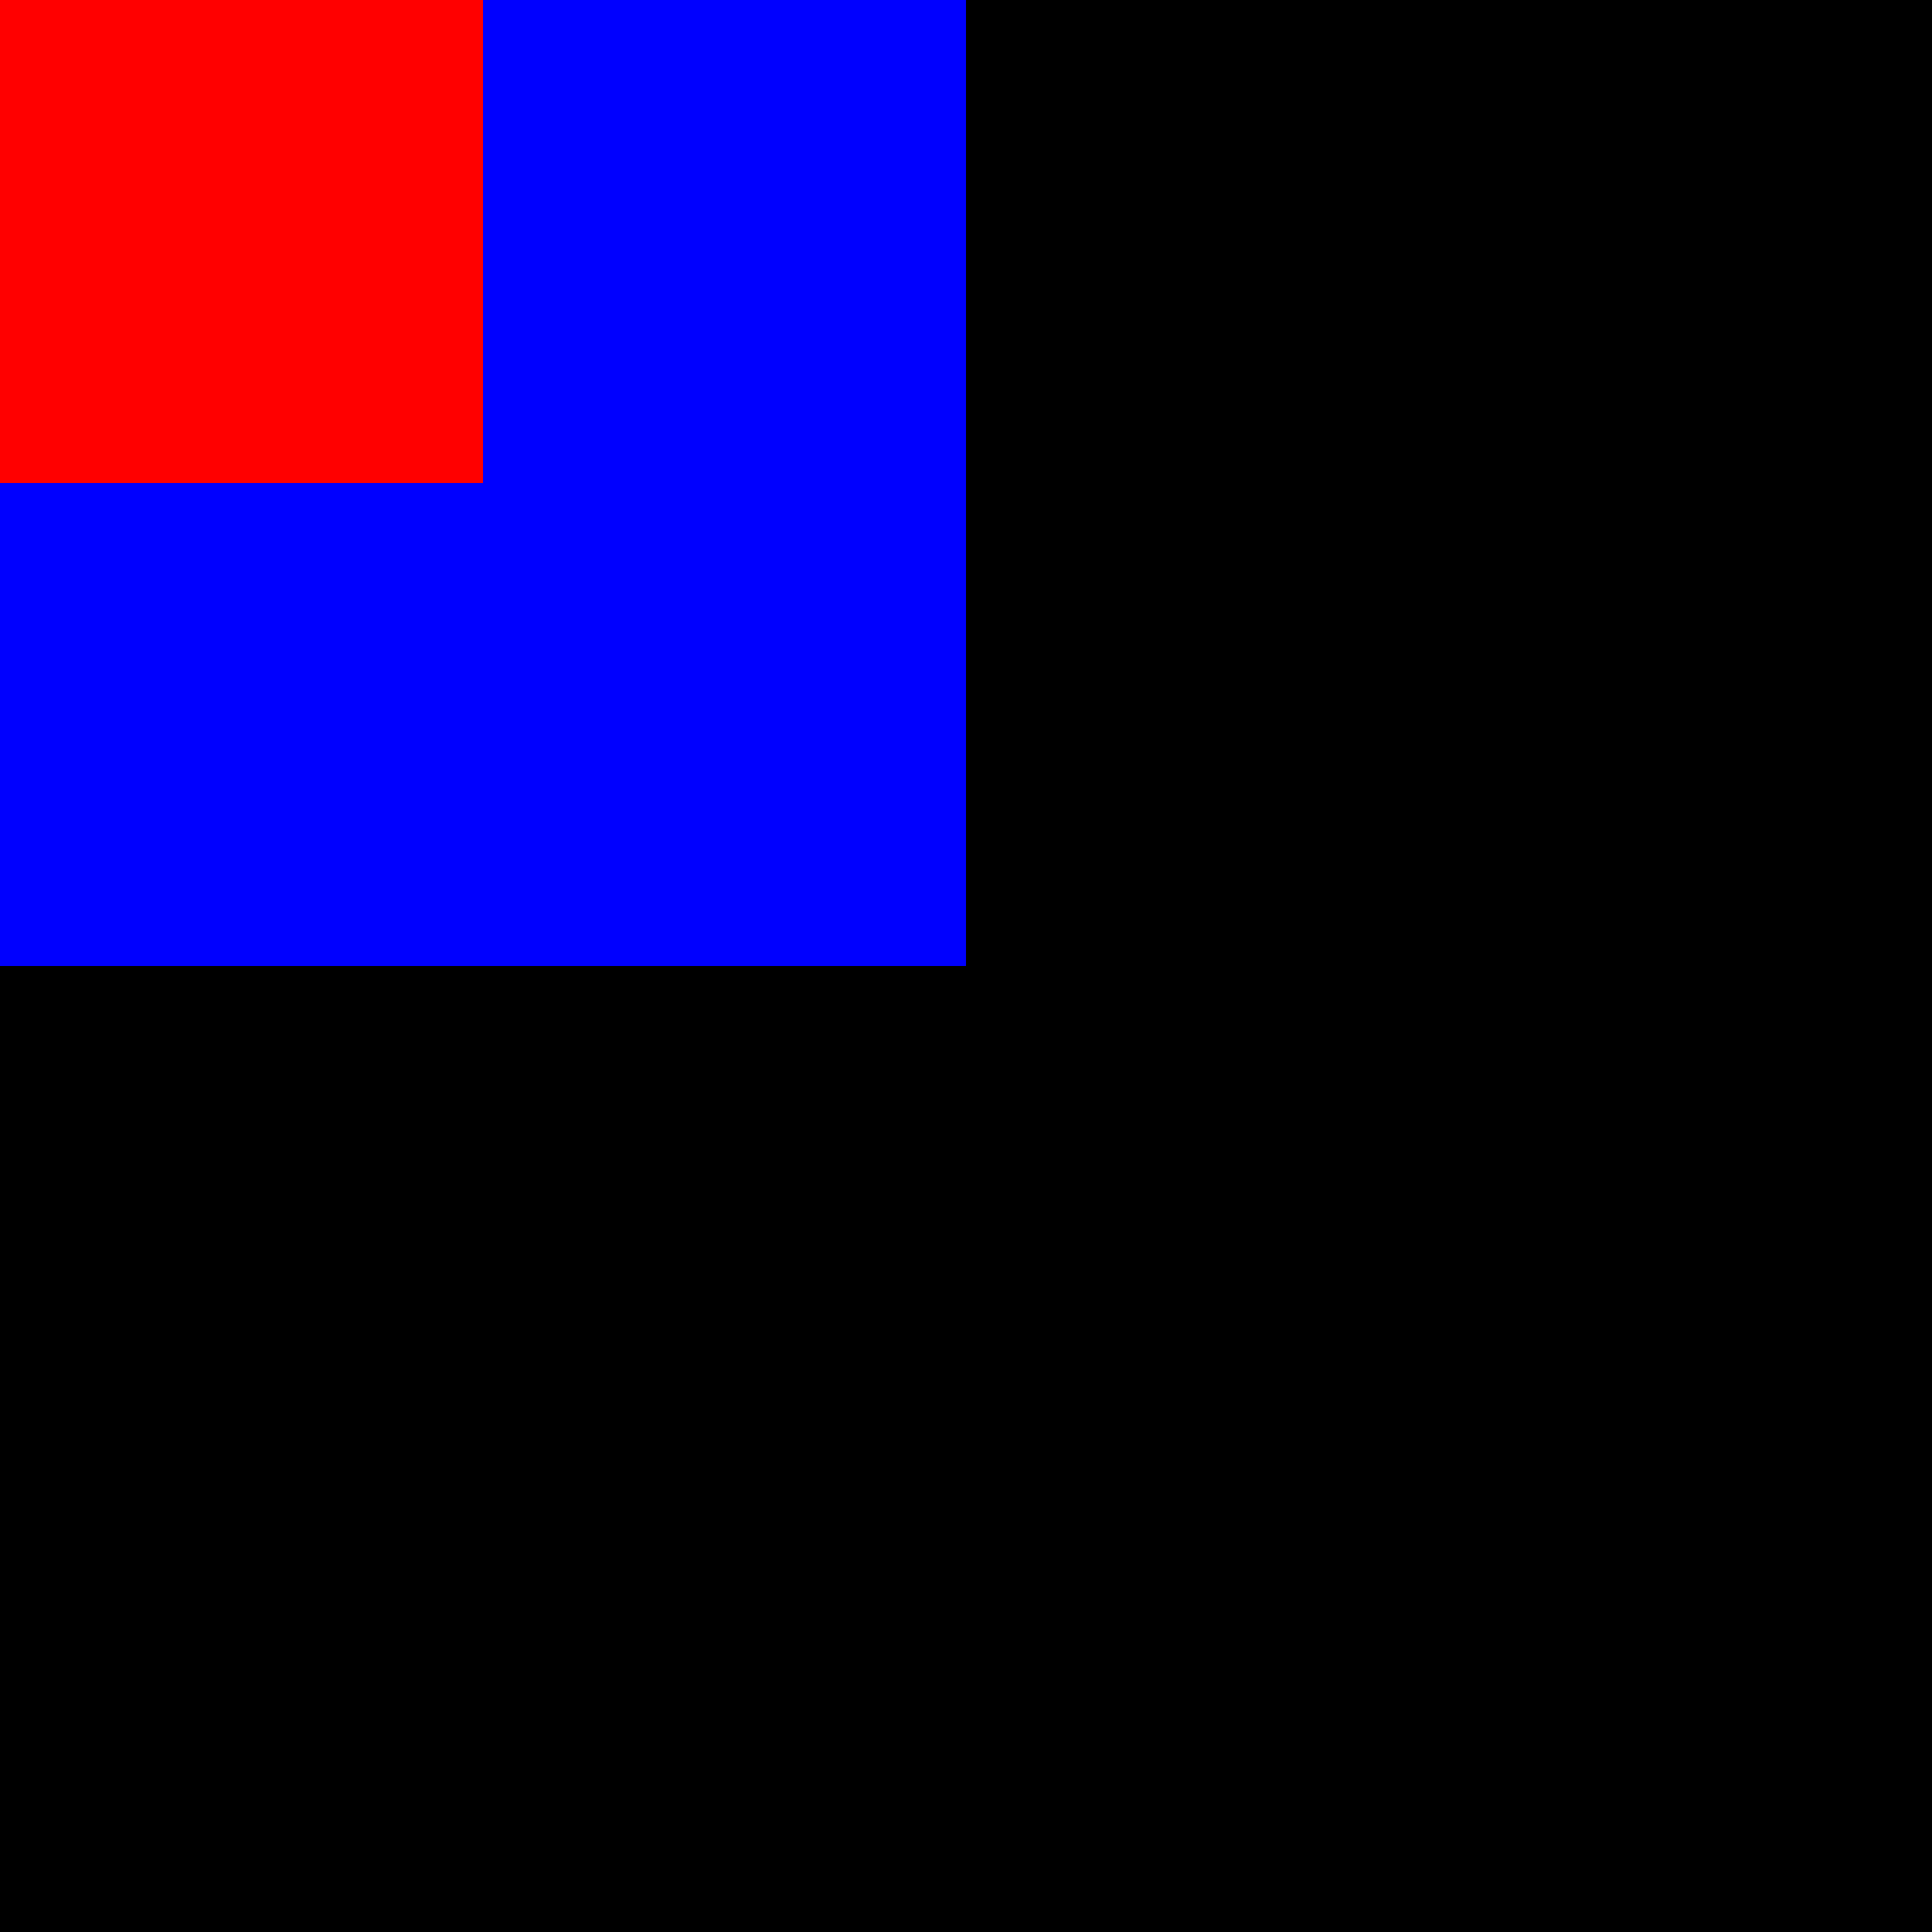
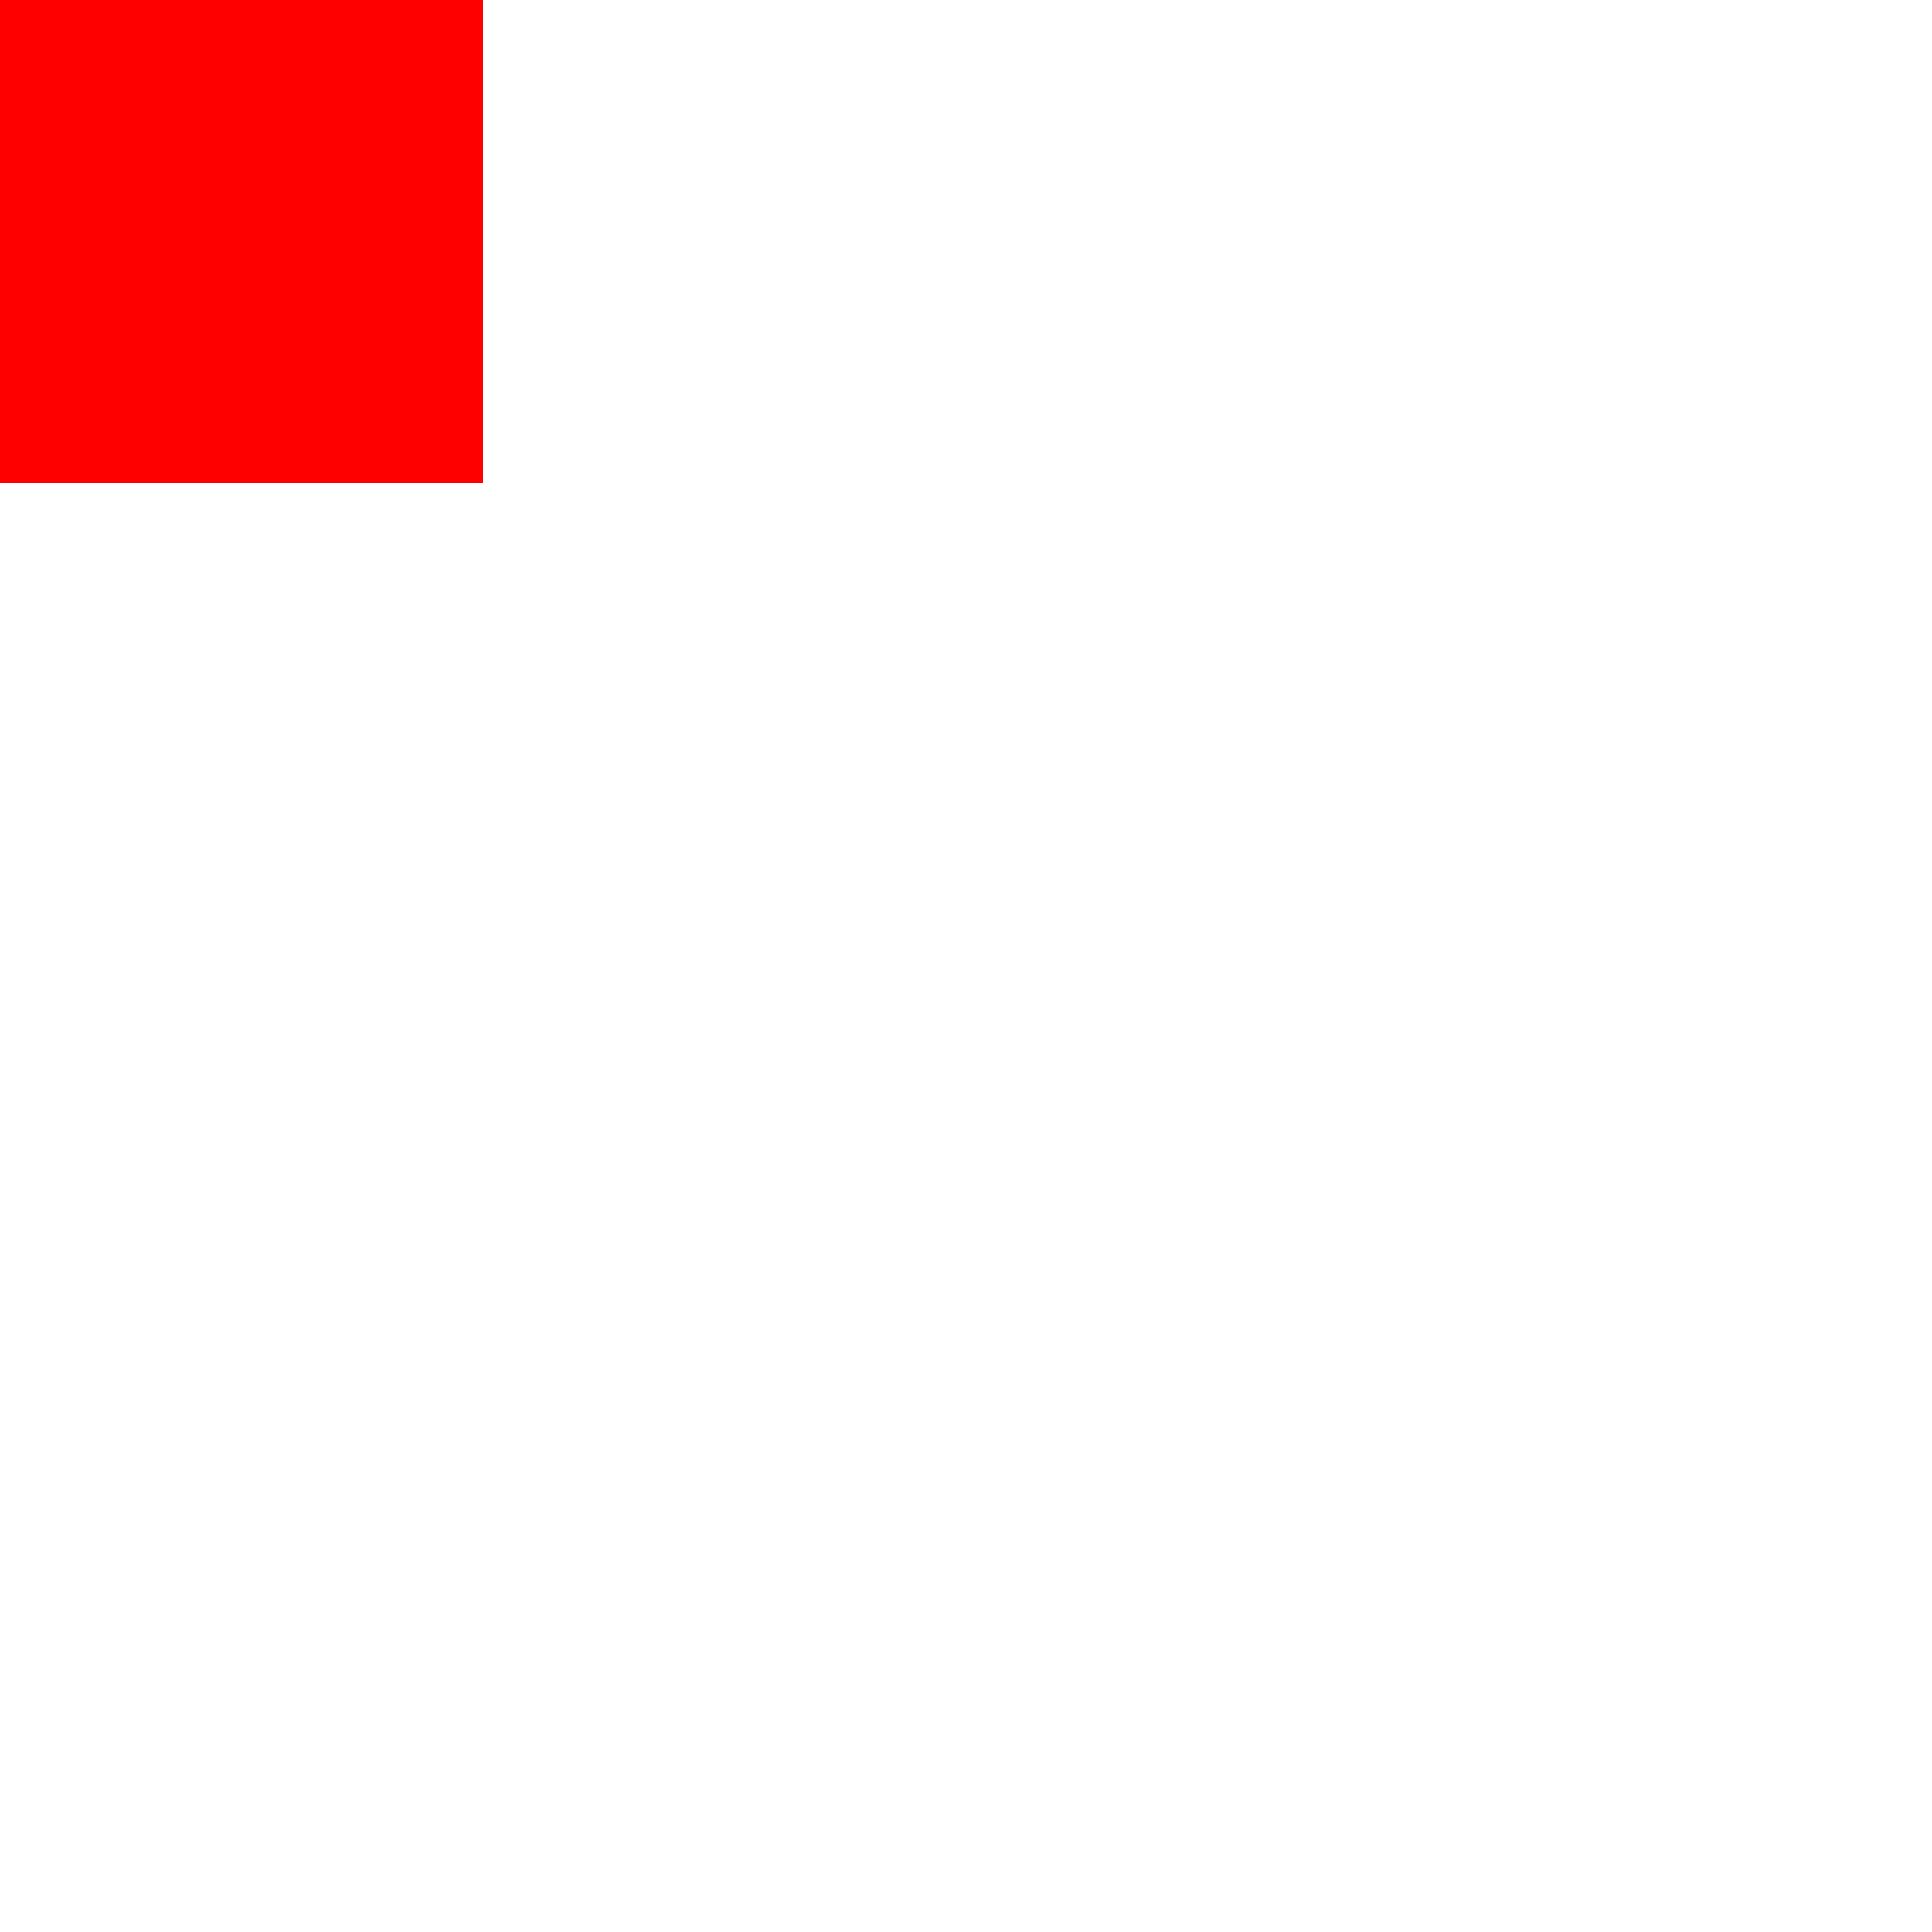
<svg xmlns="http://www.w3.org/2000/svg" version="1.1" x="0px" y="0px" width="512px" height="512.001px" viewBox="0 0 512 512.001" enable-background="new 0 0 512 512.001" xml:space="preserve">
  <style>

- 	rect + rect {
- 		fill: blue;
- 	}
- 
- 	rect + rect + rect {
+ 	g rect.bacon {
		fill: red;
	}

</style>
-   <g class="test group">
-     <rect id="bacon" x="0" y="0" width="512" height="512" />
-     <rect width="256" height="256" />
-     <rect width="128" height="128" />
+   <g class="woop">
+     <rect class="bacon" width="128" height="128" />
  </g>
</svg>
